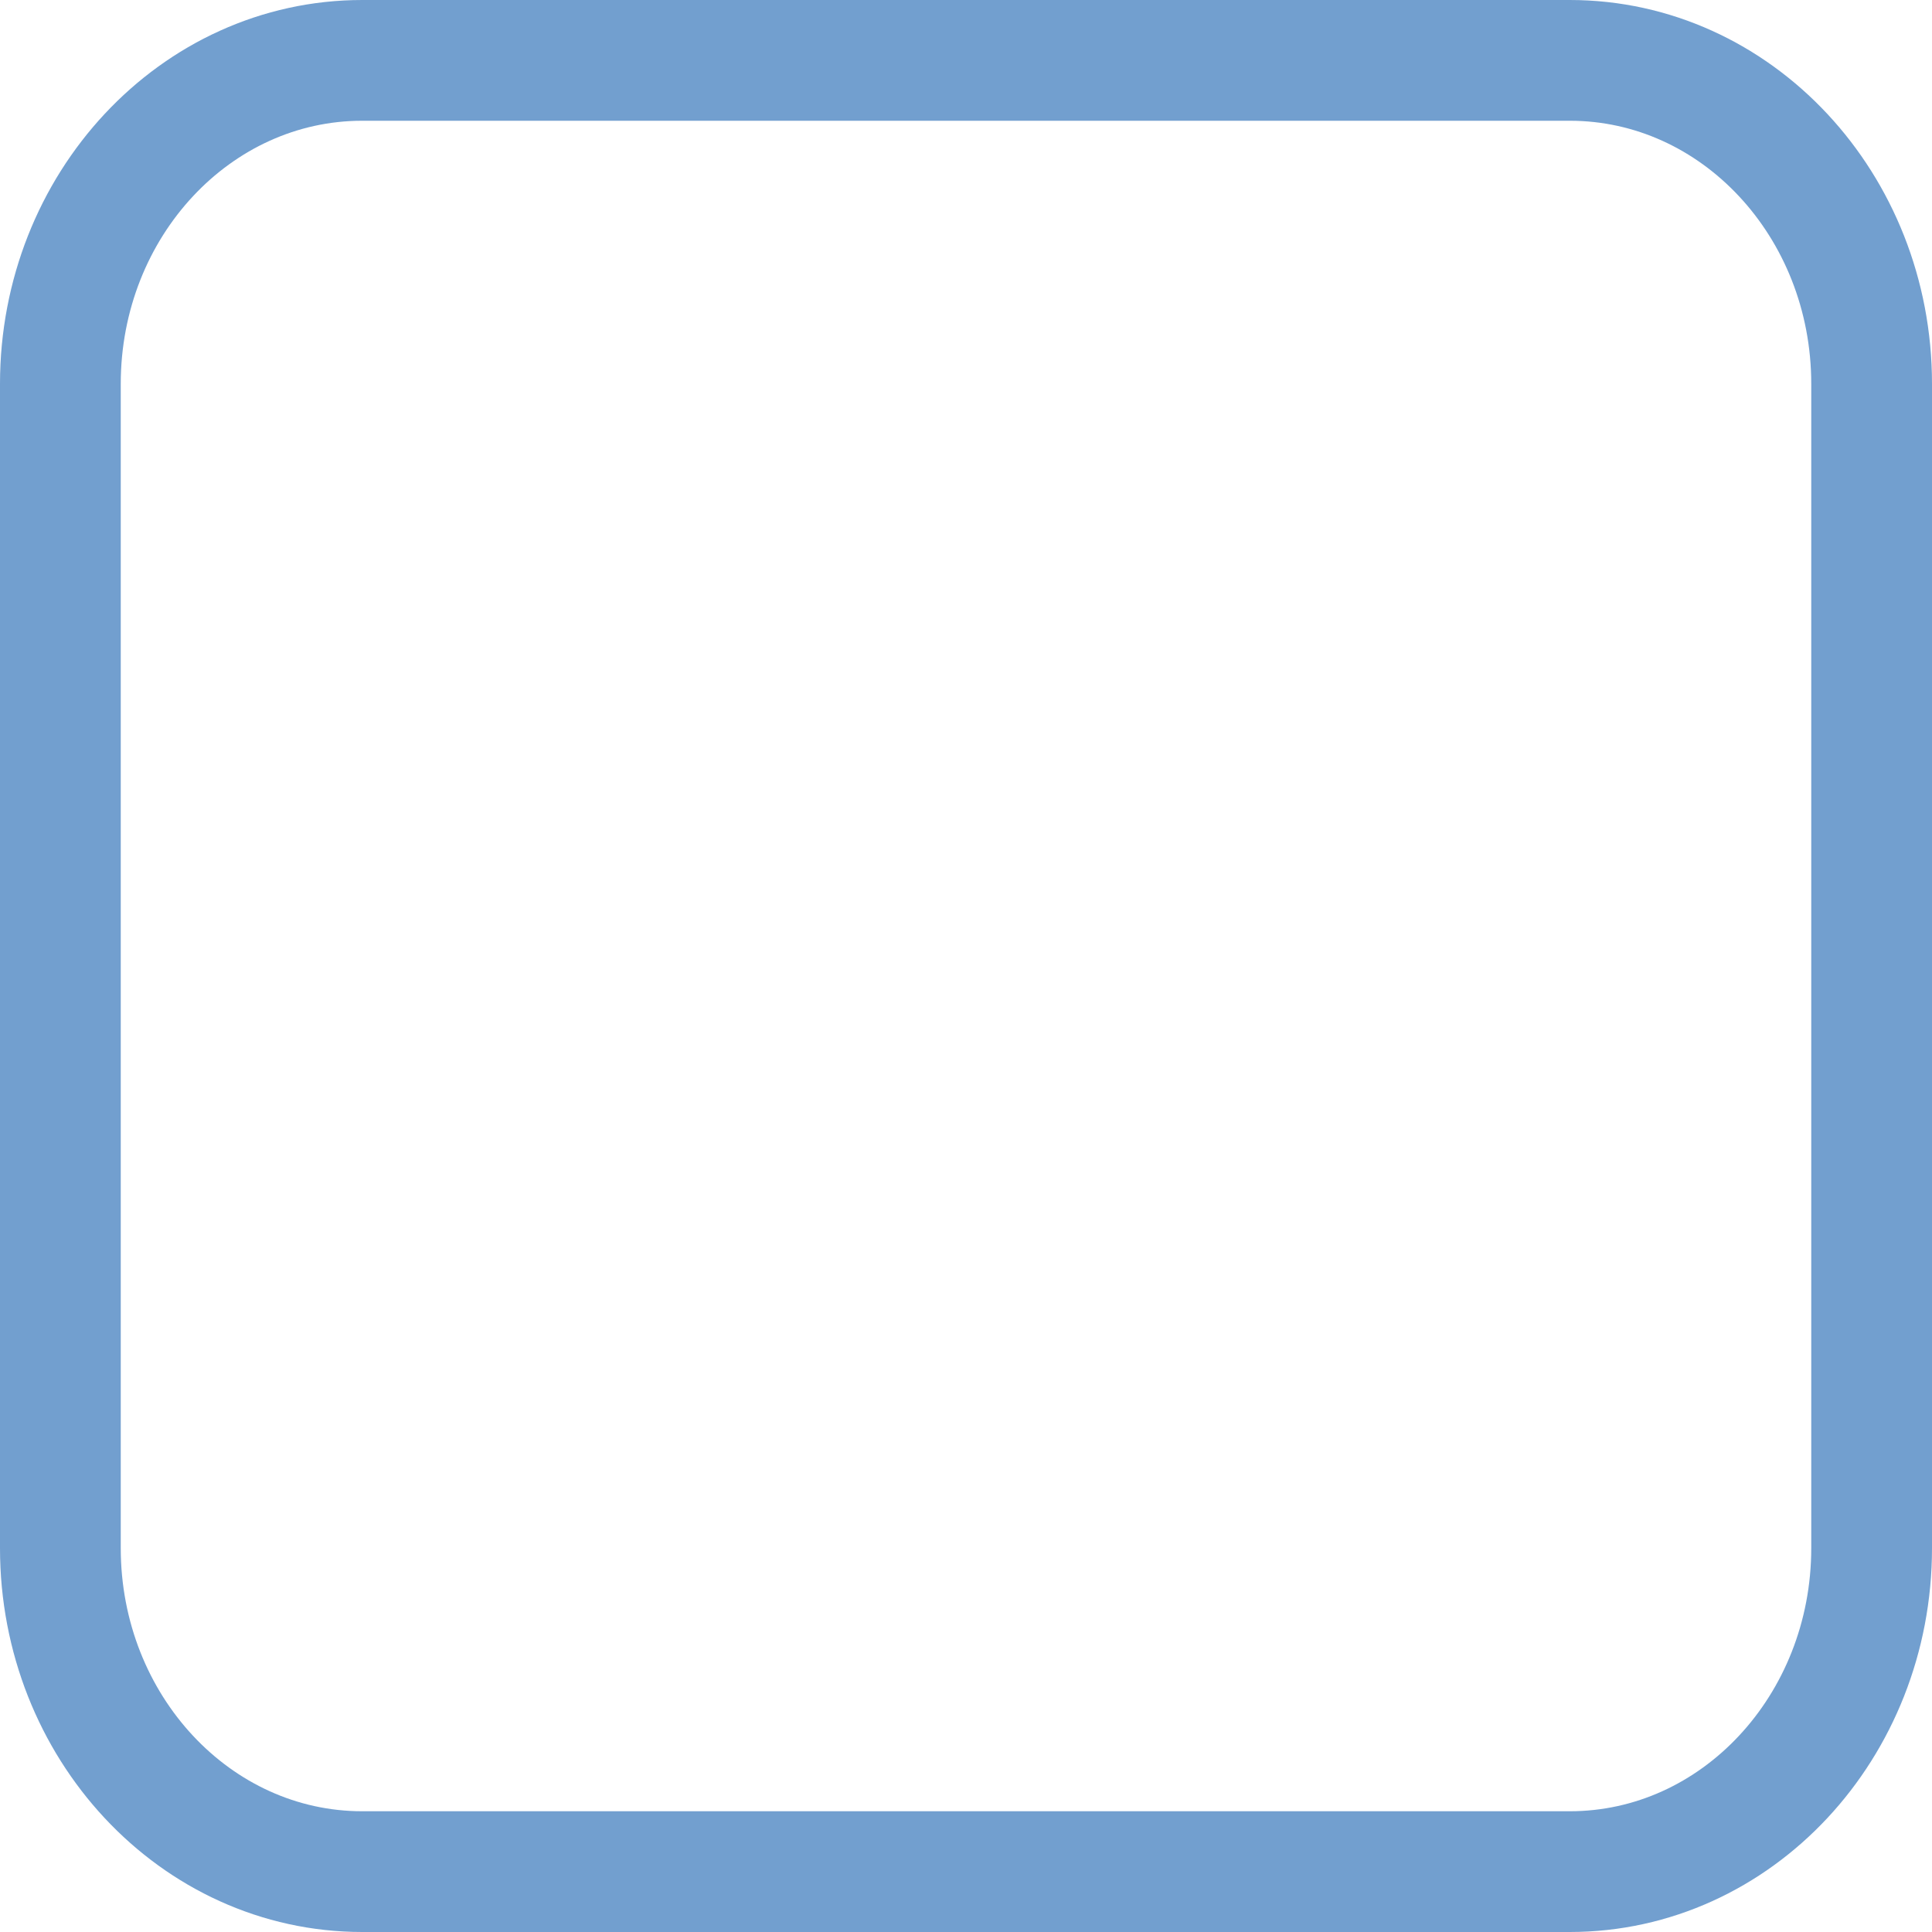
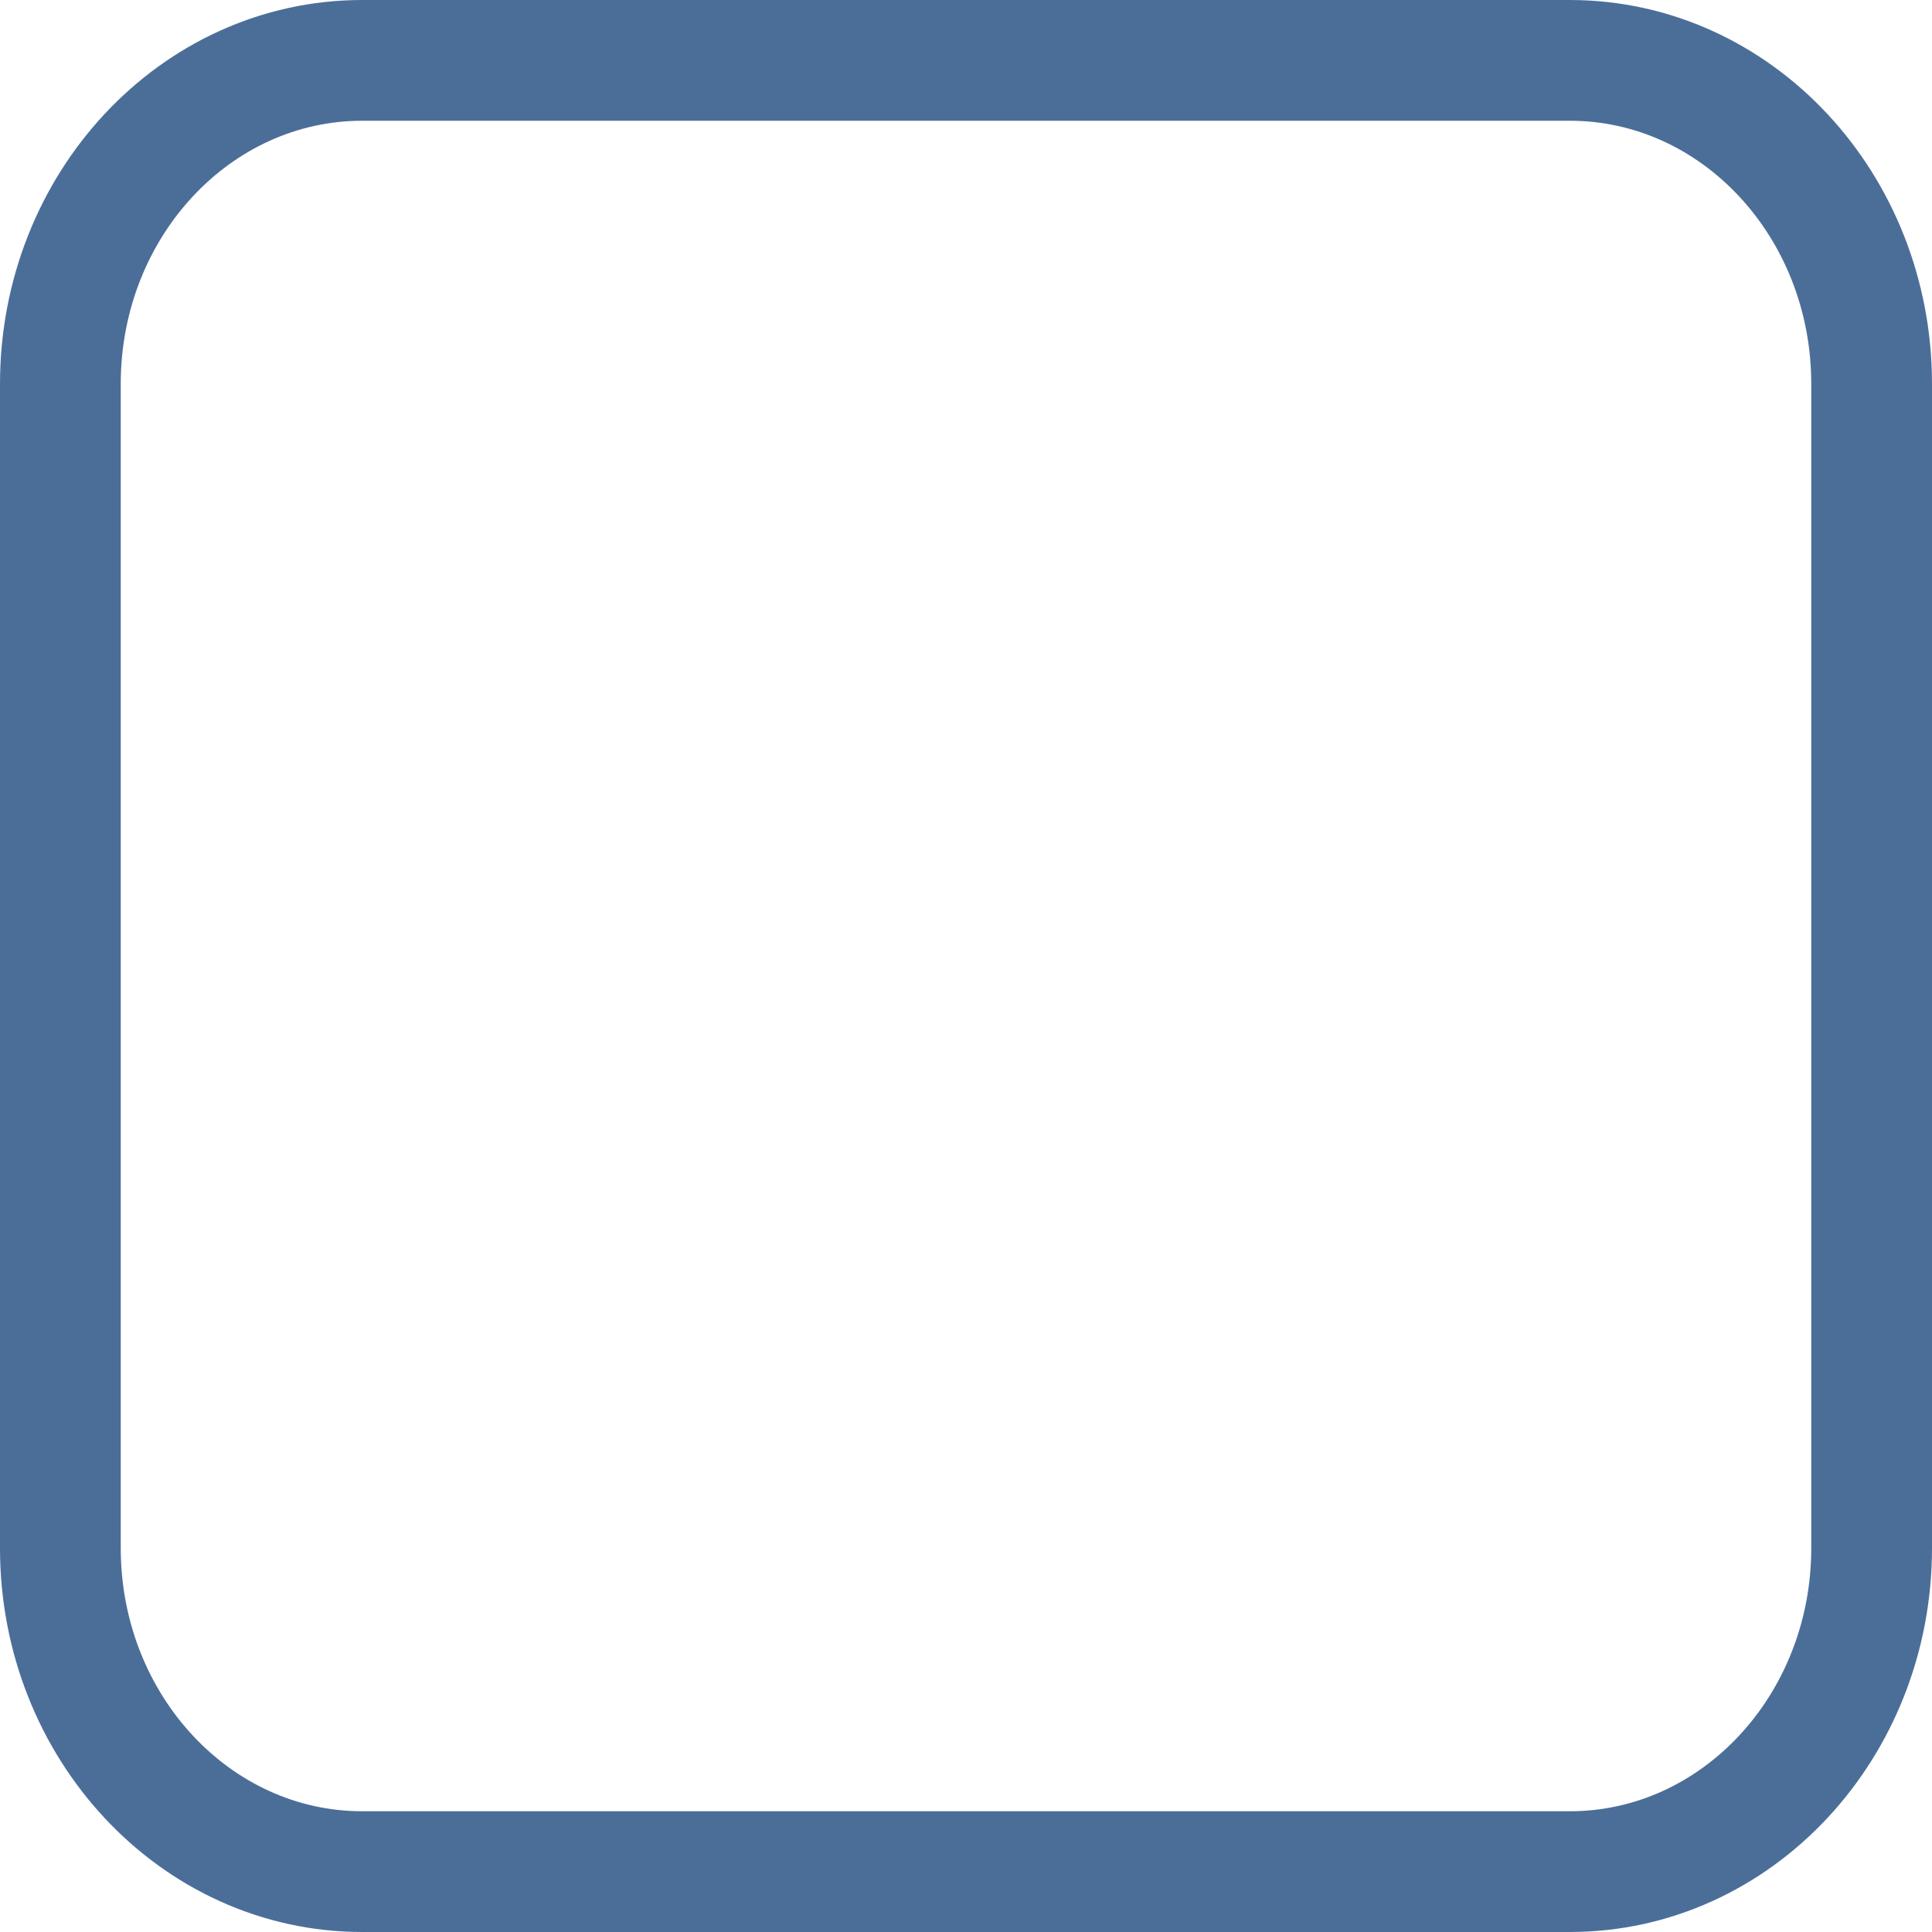
<svg xmlns="http://www.w3.org/2000/svg" xmlns:xlink="http://www.w3.org/1999/xlink" height="16px" width="16px" version="1.1" id="svg2">
  <defs id="defs12">
    <linearGradient id="linearGradient3006">
      <stop id="stop3008" offset="0" style="stop-color:#729fcf;stop-opacity:1" />
      <stop id="stop3010" offset="1" style="stop-color:#9ebdde;stop-opacity:1;" />
    </linearGradient>
    <linearGradient xlink:href="#linearGradient3845" id="linearGradient3851" x1="8" y1="1.537" x2="8" y2="13.463" gradientUnits="userSpaceOnUse" />
    <linearGradient id="linearGradient3845">
      <stop style="stop-color:#b2b6b2;stop-opacity:1" offset="0" id="stop3847" />
      <stop style="stop-color:#bdbfbd;stop-opacity:1" offset="1" id="stop3849" />
    </linearGradient>
  </defs>
-   <rect ry="2.679" rx="2.5" y="0.5" x="0.5" height="15" width="15" id="rect17861" style="color:#000000;fill:none;stroke:#729fcf;stroke-width:1;stroke-miterlimit:4;stroke-opacity:1;stroke-dasharray:none;marker:none;visibility:visible;display:inline;overflow:visible;enable-background:accumulate" />
+   <rect ry="2.679" rx="2.5" y="0.5" x="0.5" height="15" width="15" id="rect17861" style="color:#000000;fill:none;stroke:#4b6e99;stroke-width:1;stroke-miterlimit:4;stroke-opacity:1;stroke-dasharray:none;marker:none;visibility:visible;display:inline;overflow:visible;enable-background:accumulate" />
</svg>
